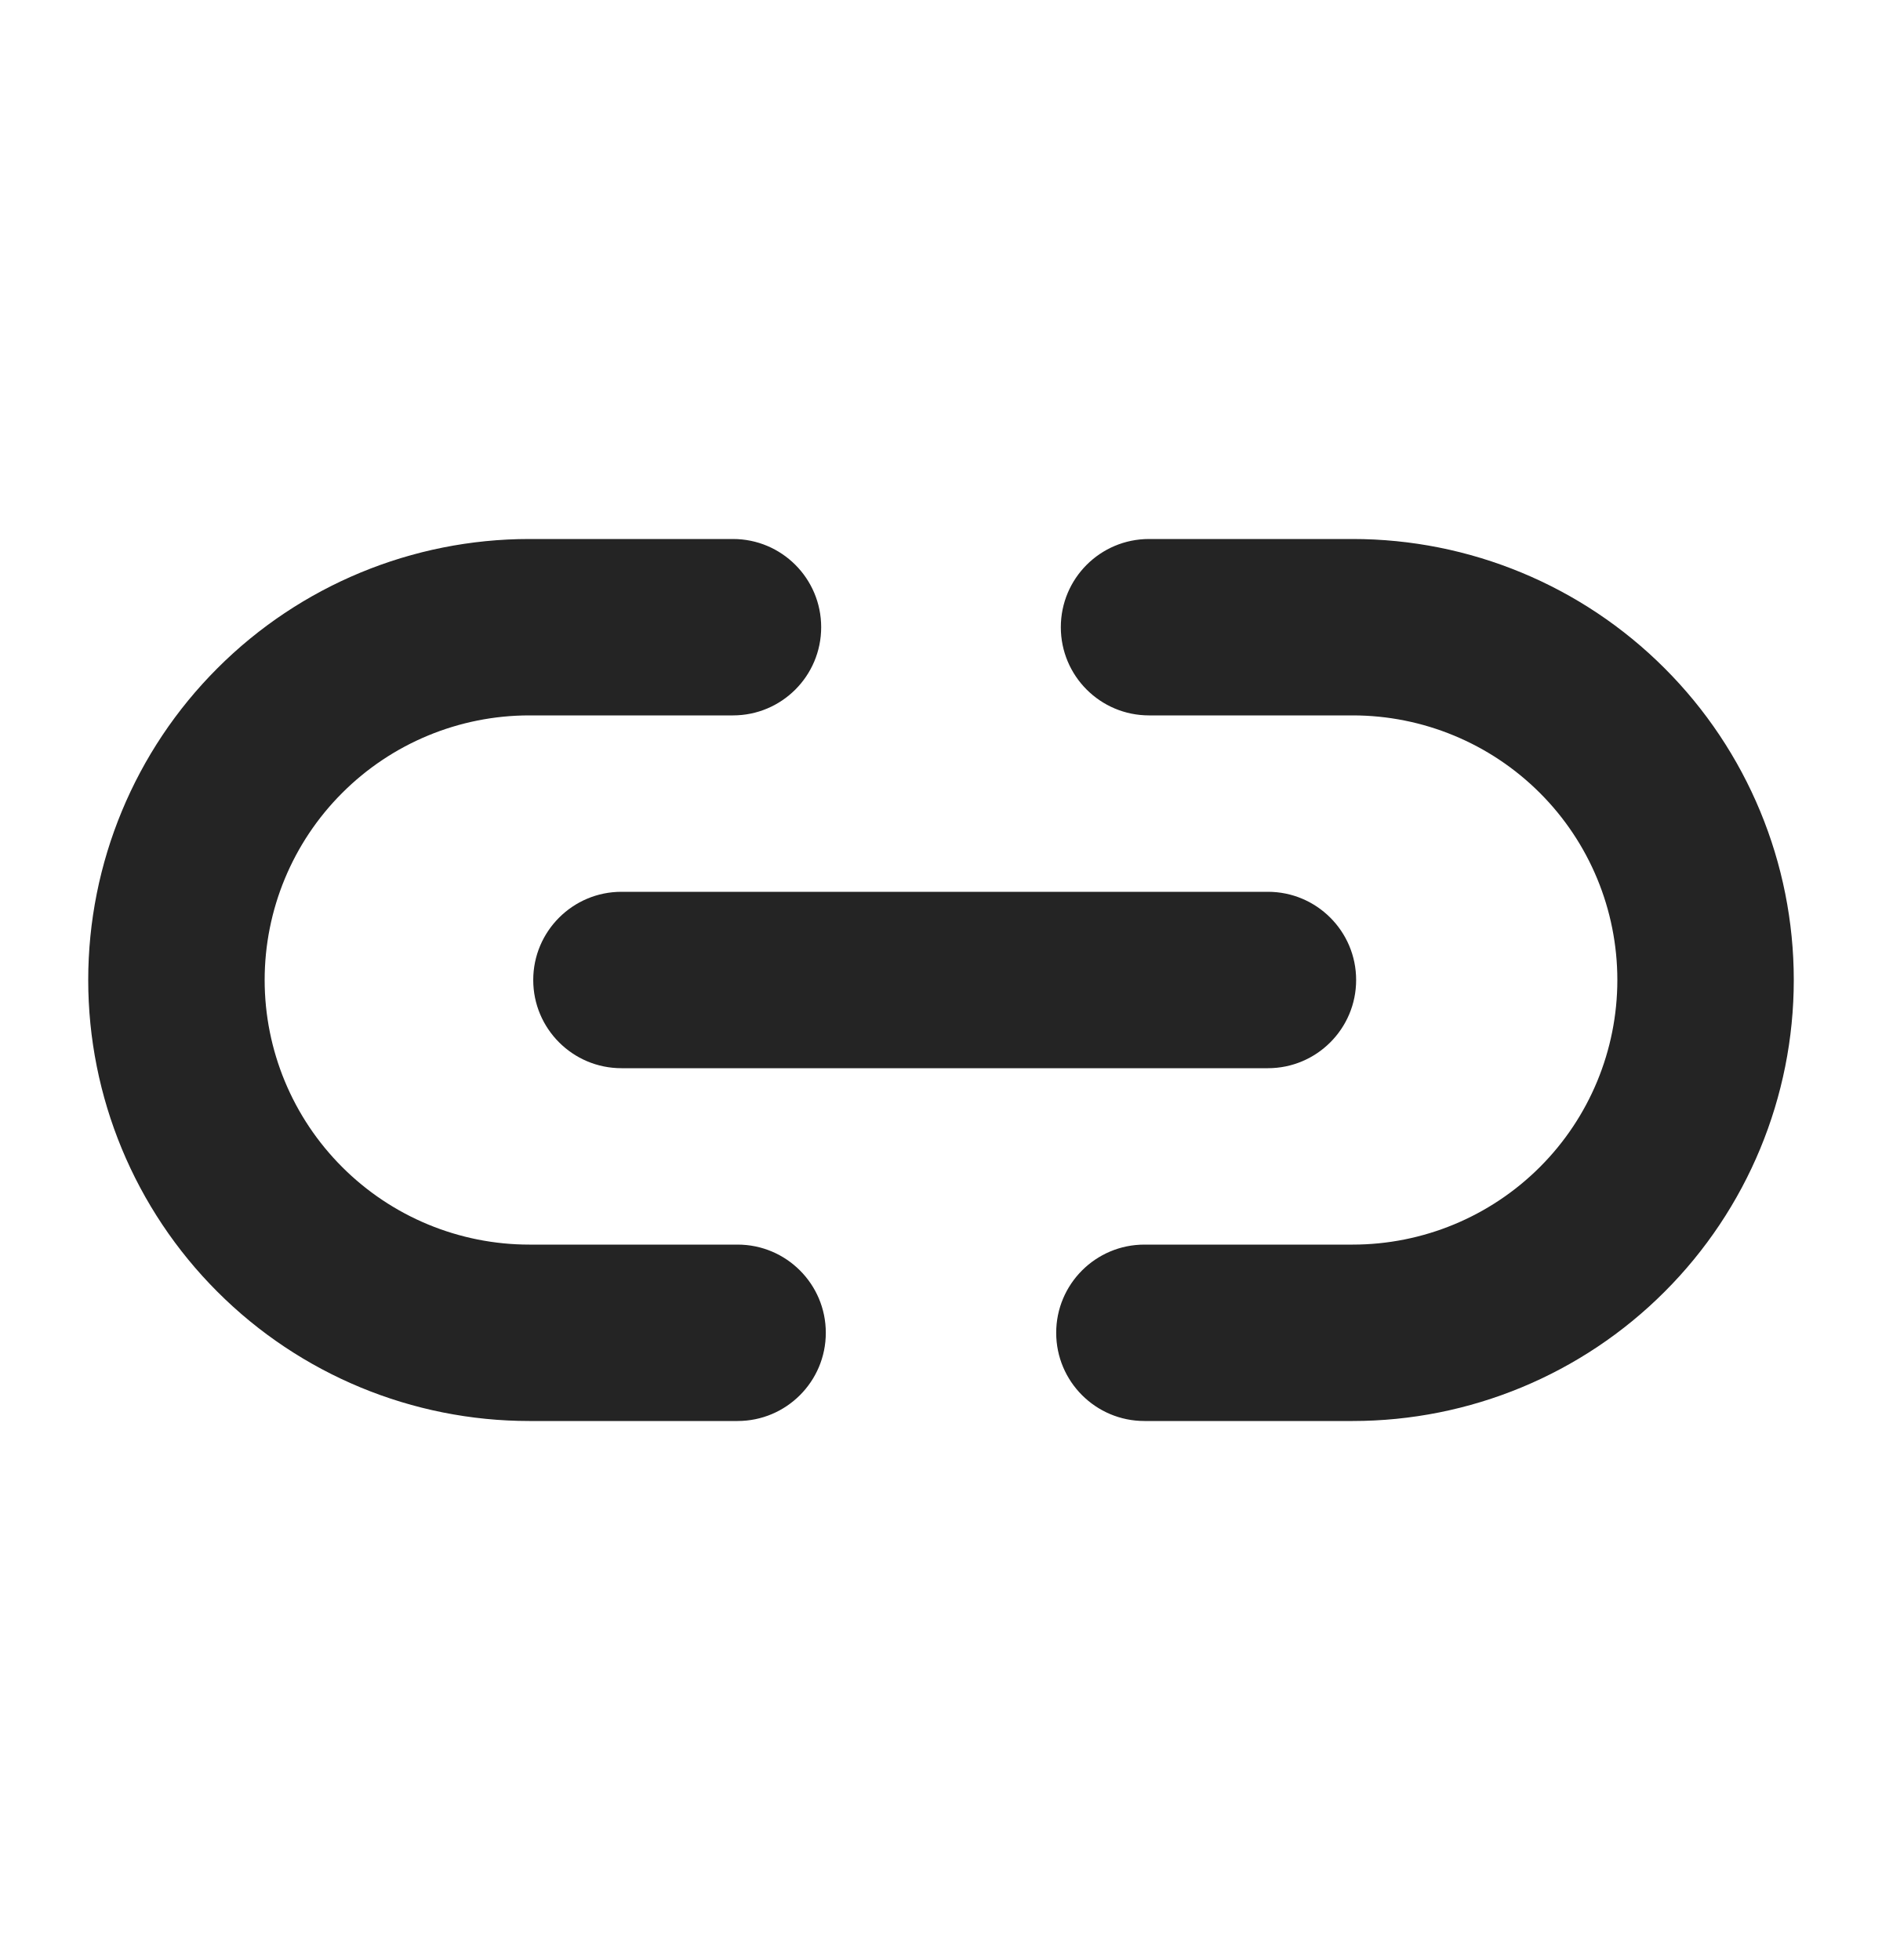
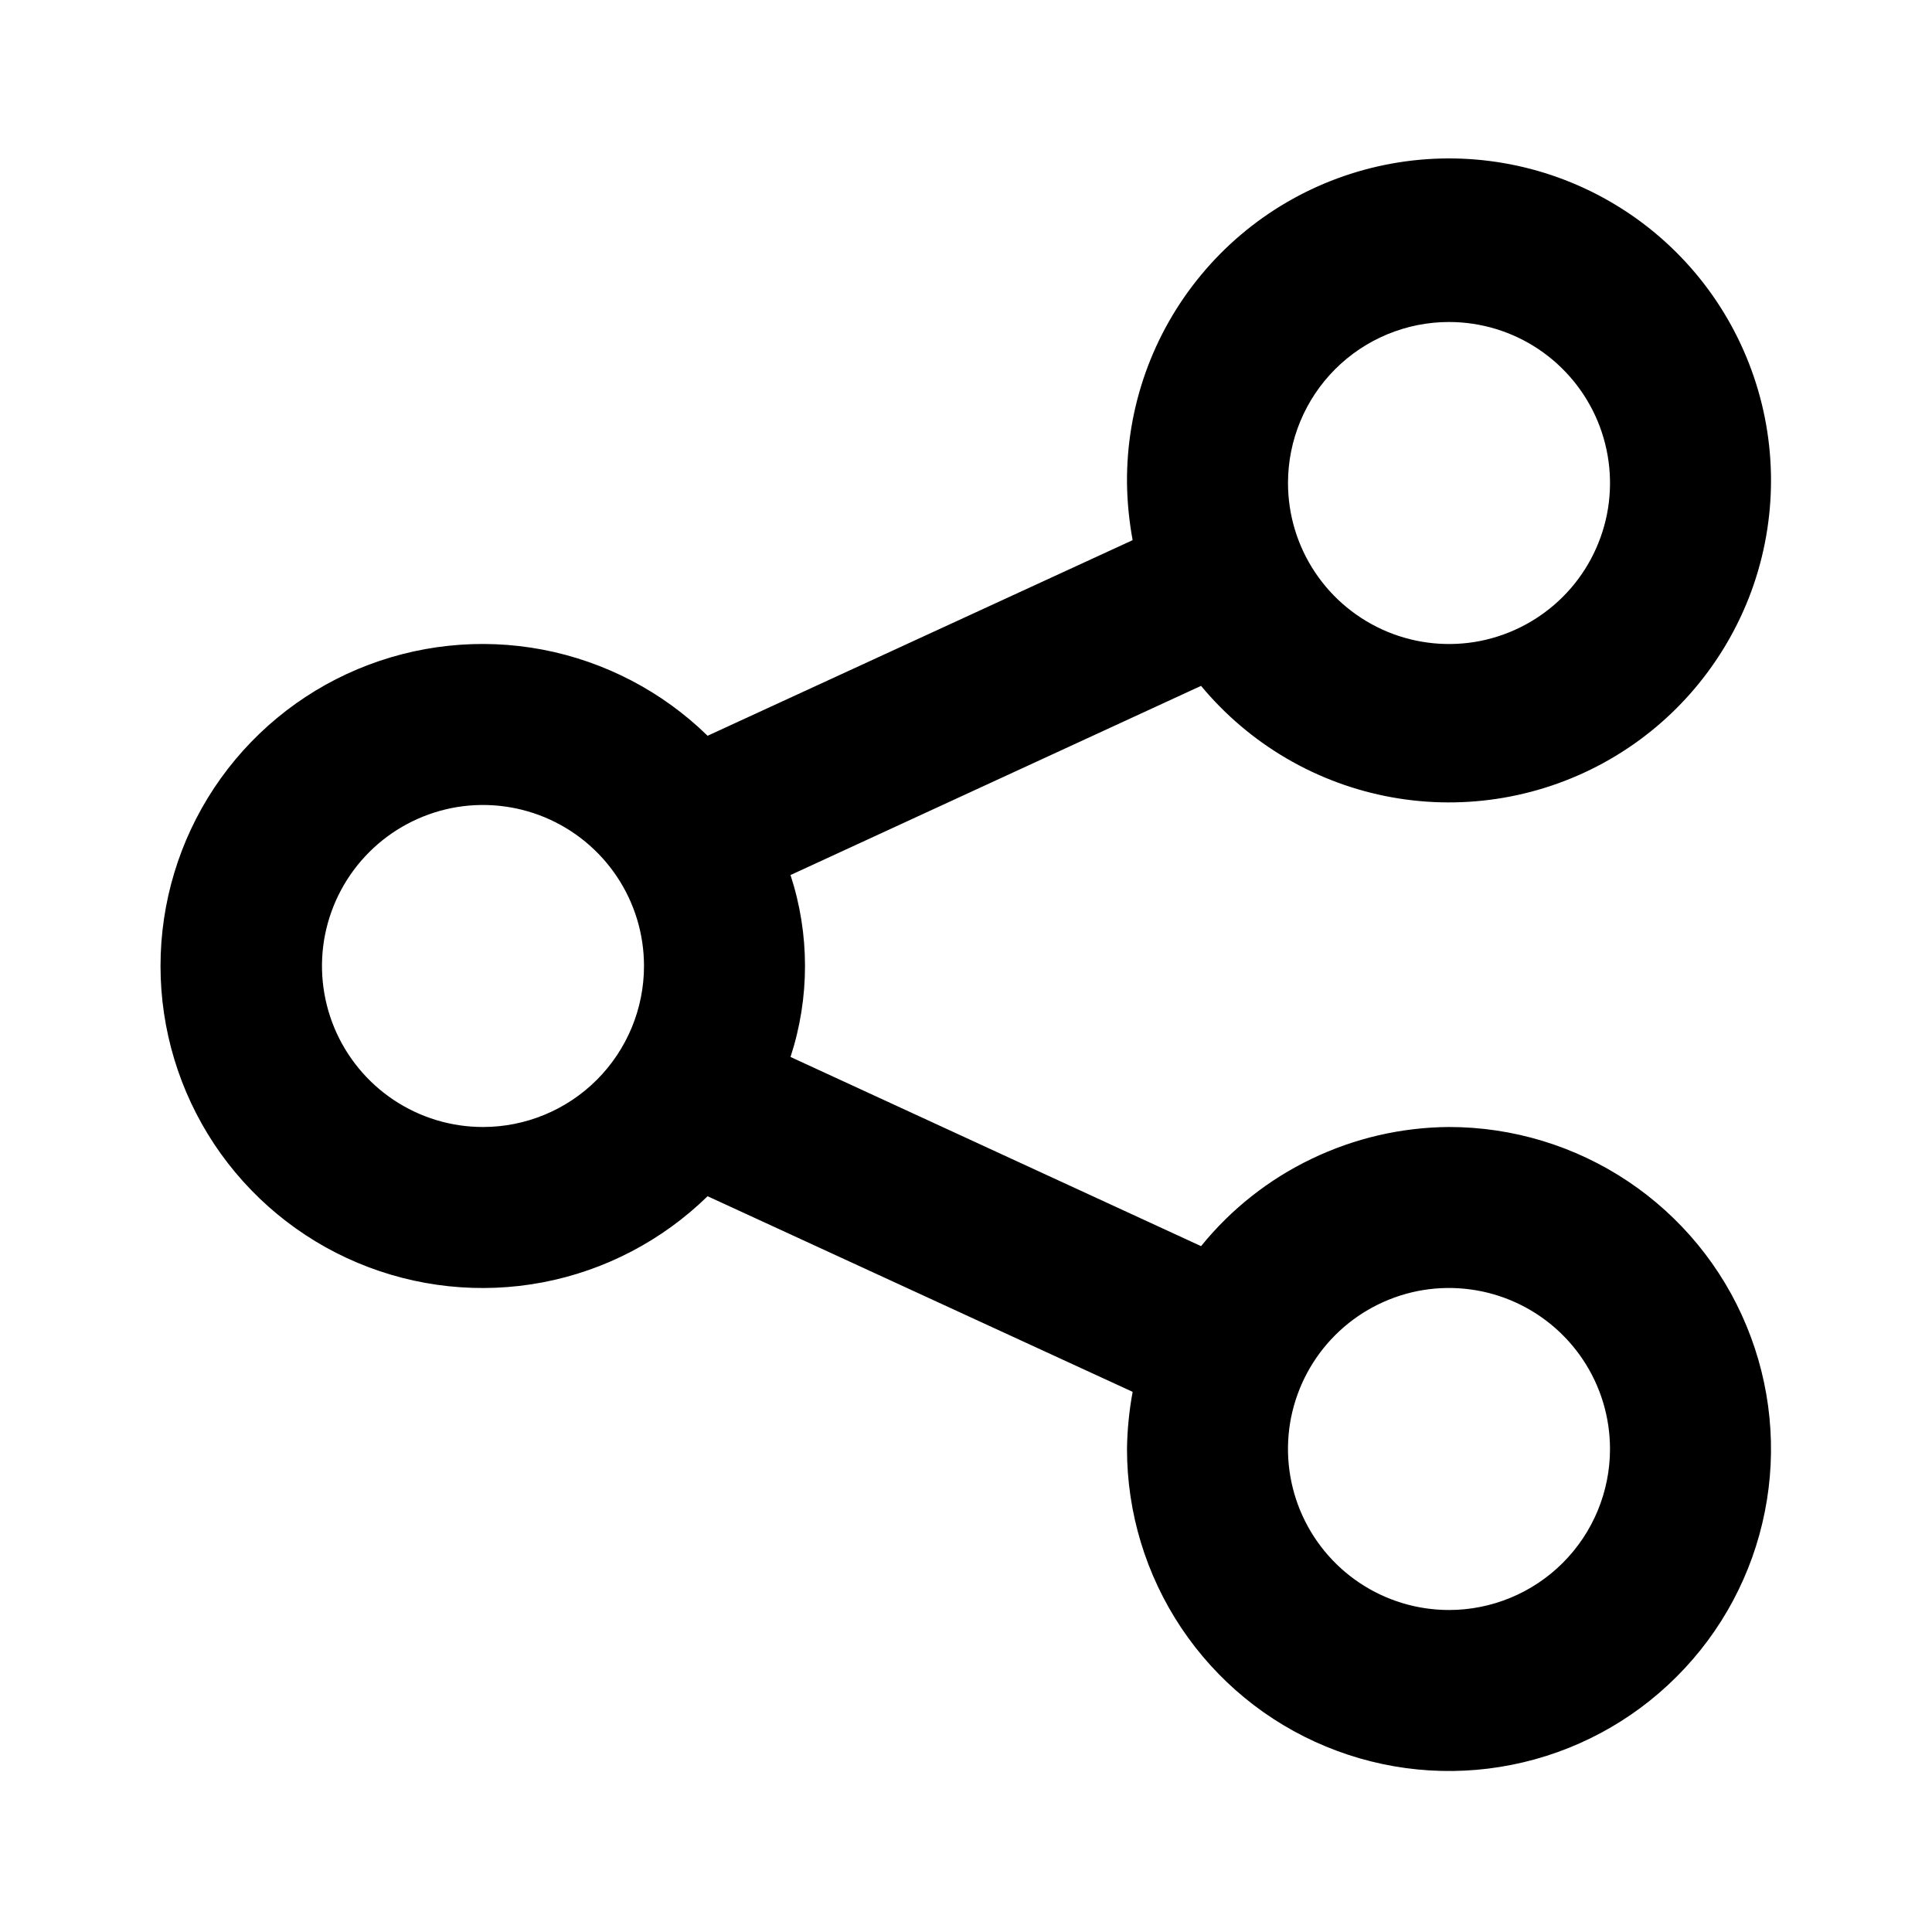
- <svg xmlns="http://www.w3.org/2000/svg" width="24" height="25" viewBox="0 0 24 25" fill="none">
-   <path fill-rule="evenodd" clip-rule="evenodd" d="M6.75 9.125C5.855 9.125 4.996 9.481 4.364 10.114C3.731 10.746 3.375 11.605 3.375 12.5C3.375 13.395 3.731 14.254 4.364 14.886C4.996 15.519 5.855 15.875 6.75 15.875H9.406C10.027 15.875 10.531 16.379 10.531 17C10.531 17.621 10.027 18.125 9.406 18.125H6.75C5.258 18.125 3.827 17.532 2.773 16.477C1.718 15.423 1.125 13.992 1.125 12.5C1.125 11.008 1.718 9.577 2.773 8.523C3.827 7.468 5.258 6.875 6.75 6.875H9.347C9.969 6.875 10.472 7.379 10.472 8C10.472 8.621 9.969 9.125 9.347 9.125H6.75Z" fill="#242424" />
-   <path fill-rule="evenodd" clip-rule="evenodd" d="M13.528 8C13.528 7.379 14.031 6.875 14.653 6.875H17.25C18.742 6.875 20.173 7.468 21.227 8.523C22.282 9.577 22.875 11.008 22.875 12.5C22.875 13.992 22.282 15.423 21.227 16.477C20.173 17.532 18.742 18.125 17.25 18.125H14.594C13.973 18.125 13.469 17.621 13.469 17C13.469 16.379 13.973 15.875 14.594 15.875H17.25C18.145 15.875 19.004 15.519 19.637 14.886C20.27 14.254 20.625 13.395 20.625 12.5C20.625 11.605 20.27 10.746 19.637 10.114C19.004 9.481 18.145 9.125 17.25 9.125H14.653C14.031 9.125 13.528 8.621 13.528 8Z" fill="#242424" />
-   <path fill-rule="evenodd" clip-rule="evenodd" d="M6.8 12.5C6.8 11.879 7.304 11.375 7.925 11.375H16.169C16.79 11.375 17.294 11.879 17.294 12.5C17.294 13.121 16.79 13.625 16.169 13.625H7.925C7.304 13.625 6.8 13.121 6.8 12.5Z" fill="#242424" />
+ <svg xmlns="http://www.w3.org/2000/svg" viewBox="0 0 24 24" fill="none">
+   <path d="M18 14C17.409 14.004 16.827 14.139 16.294 14.395C15.761 14.65 15.292 15.021 14.92 15.48L9.82 13.13C10.06 12.396 10.06 11.604 9.82 10.87L14.92 8.52C15.522 9.246 16.36 9.736 17.288 9.904C18.216 10.072 19.173 9.906 19.991 9.437C20.809 8.968 21.434 8.224 21.758 7.339C22.081 6.453 22.081 5.482 21.757 4.596C21.434 3.71 20.808 2.967 19.99 2.498C19.172 2.029 18.215 1.864 17.288 2.032C16.36 2.2 15.521 2.69 14.92 3.416C14.318 4.142 13.992 5.057 14 6C14.003 6.238 14.027 6.476 14.07 6.71L8.79 9.14C8.227 8.59 7.514 8.218 6.741 8.07C5.967 7.923 5.168 8.008 4.442 8.313C3.716 8.618 3.097 9.131 2.661 9.787C2.226 10.443 1.994 11.213 1.994 12C1.994 12.787 2.226 13.557 2.661 14.213C3.097 14.869 3.716 15.382 4.442 15.687C5.168 15.992 5.967 16.077 6.741 15.93C7.514 15.783 8.227 15.41 8.79 14.86L14.07 17.29C14.027 17.524 14.003 17.762 14 18C14 18.791 14.235 19.564 14.674 20.222C15.114 20.88 15.738 21.393 16.469 21.695C17.2 21.998 18.005 22.078 18.78 21.923C19.556 21.769 20.269 21.388 20.828 20.828C21.388 20.269 21.769 19.556 21.923 18.78C22.078 18.004 21.998 17.2 21.695 16.469C21.393 15.738 20.88 15.114 20.222 14.674C19.564 14.235 18.791 14 18 14ZM18 4C18.396 4 18.782 4.117 19.111 4.337C19.44 4.557 19.696 4.869 19.848 5.235C19.999 5.6 20.039 6.002 19.962 6.39C19.884 6.778 19.694 7.135 19.414 7.414C19.134 7.694 18.778 7.884 18.39 7.962C18.002 8.039 17.6 7.999 17.235 7.848C16.869 7.696 16.557 7.44 16.337 7.111C16.117 6.782 16 6.396 16 6C16 5.47 16.211 4.961 16.586 4.586C16.961 4.211 17.47 4 18 4ZM6 14C5.604 14 5.218 13.883 4.889 13.663C4.56 13.443 4.304 13.131 4.152 12.765C4.001 12.4 3.961 11.998 4.038 11.61C4.116 11.222 4.306 10.866 4.586 10.586C4.866 10.306 5.222 10.116 5.61 10.038C5.998 9.961 6.4 10.001 6.765 10.152C7.131 10.304 7.443 10.56 7.663 10.889C7.883 11.218 8 11.604 8 12C8 12.53 7.789 13.039 7.414 13.414C7.039 13.789 6.53 14 6 14ZM18 20C17.605 20 17.218 19.883 16.889 19.663C16.56 19.443 16.304 19.131 16.152 18.765C16.001 18.4 15.961 17.998 16.038 17.61C16.116 17.222 16.306 16.866 16.586 16.586C16.866 16.306 17.222 16.116 17.61 16.038C17.998 15.961 18.4 16.001 18.765 16.152C19.131 16.304 19.443 16.56 19.663 16.889C19.883 17.218 20 17.604 20 18C20 18.53 19.789 19.039 19.414 19.414C19.039 19.789 18.53 20 18 20Z" fill="black" />
</svg>
